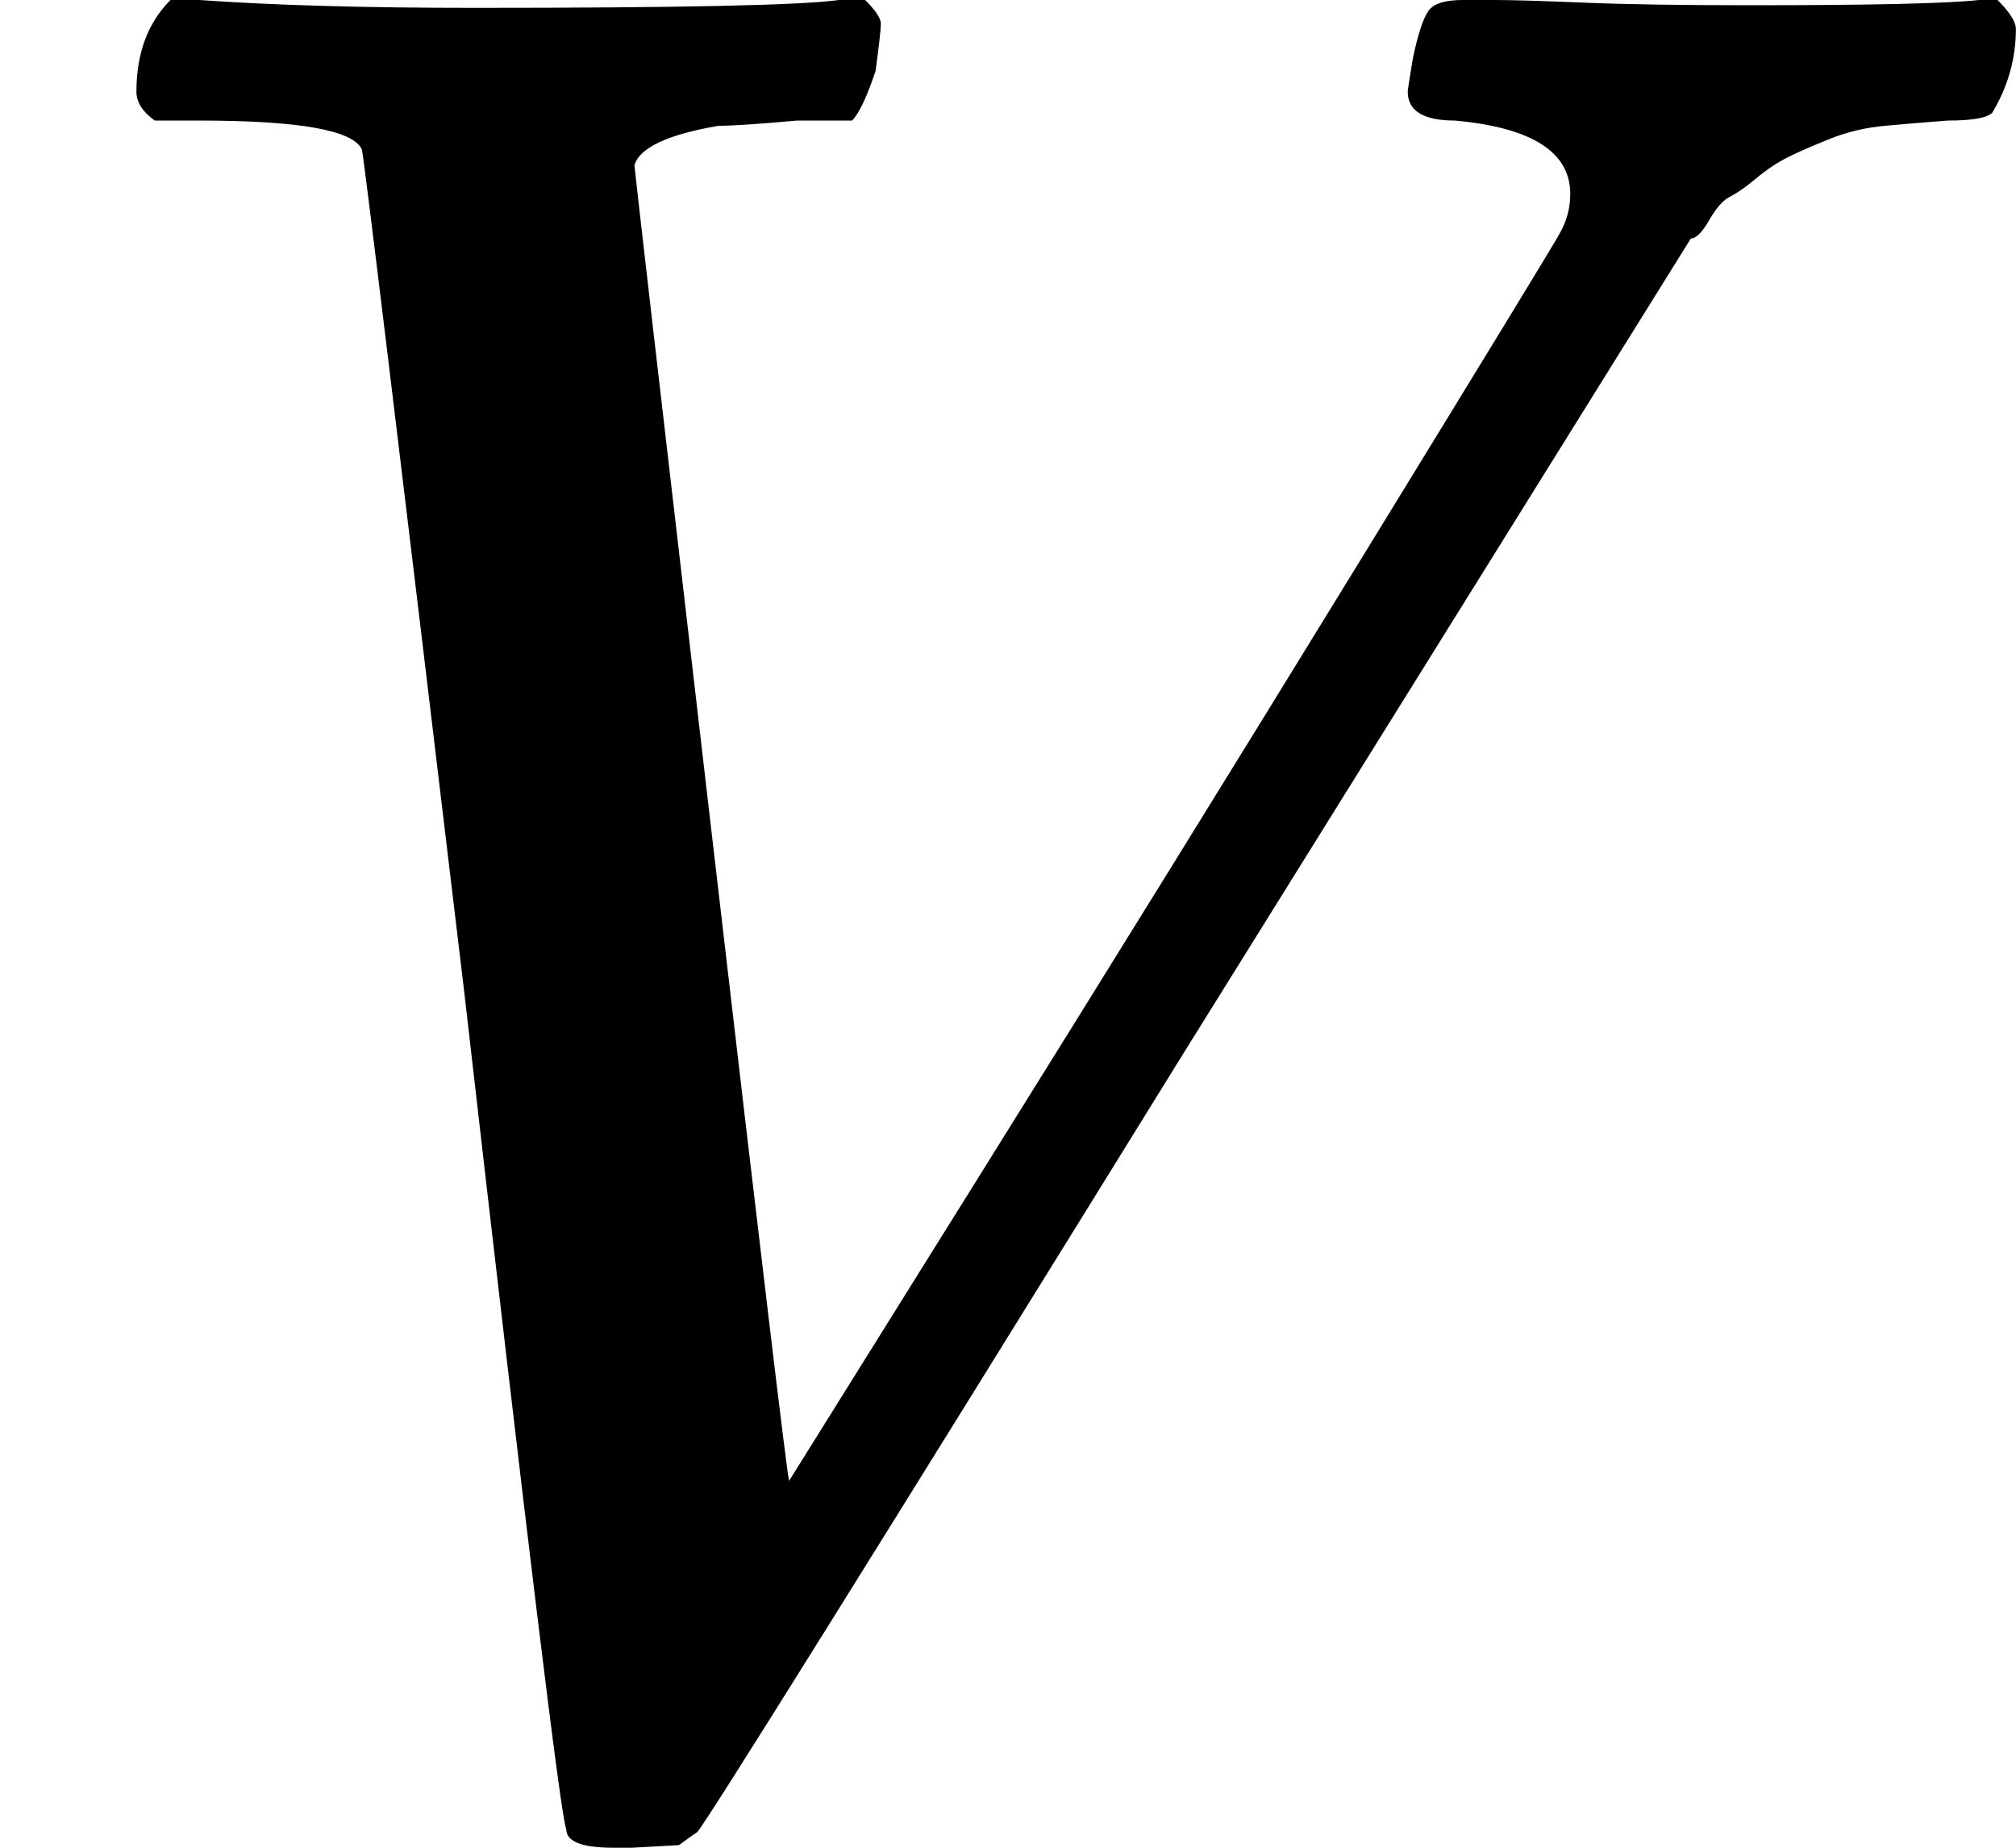
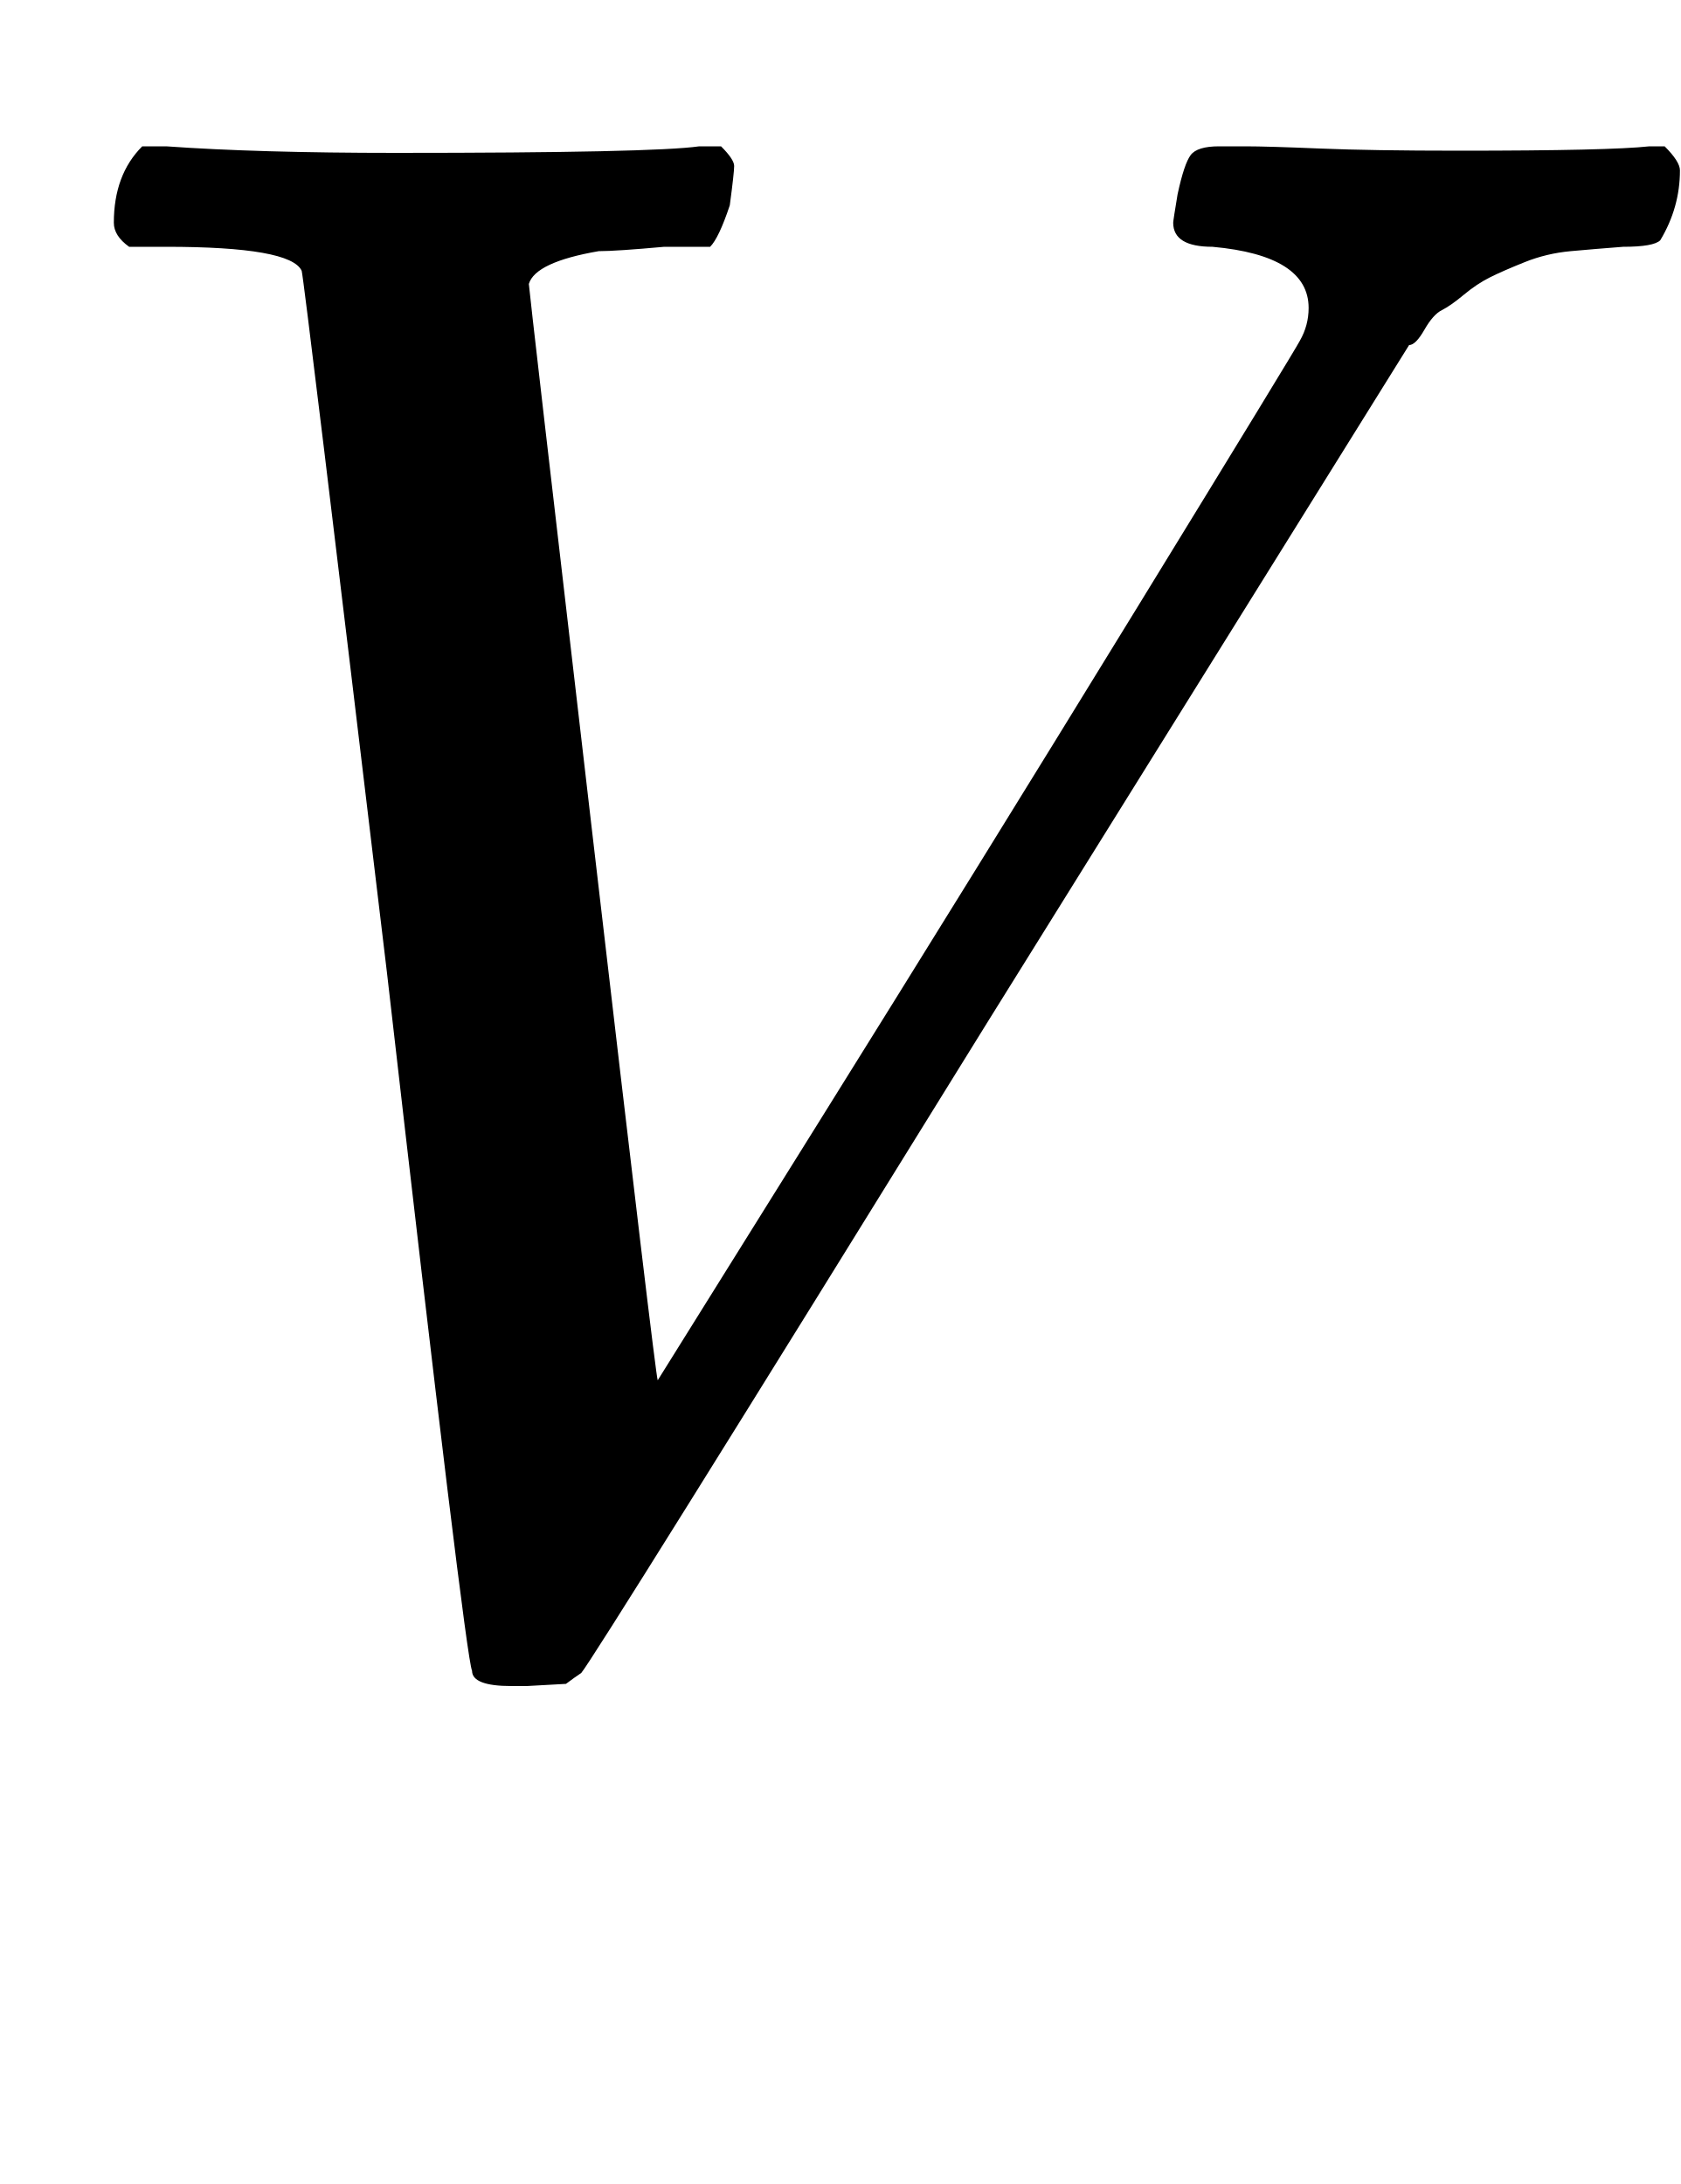
- <svg xmlns="http://www.w3.org/2000/svg" xmlns:xlink="http://www.w3.org/1999/xlink" style="vertical-align:-.05ex" width="1.74ex" height="1.595ex" viewBox="0 -683 769 705">
+ <svg xmlns="http://www.w3.org/2000/svg" xmlns:xlink="http://www.w3.org/1999/xlink" style="vertical-align:-.566ex" width="1.74ex" height="2.262ex" viewBox="0 -750 769 1000">
  <defs>
    <path id="a" d="M52 648q0 22 13 35h11q42-3 105-3 118 0 139 3h10q6-6 6-9t-2-18q-5-15-9-19h-21q-22-2-30-2-29-5-32-15 0-2 29-251t30-251l73 117q73 117 146 236t75 123q4 7 4 15 0 24-44 28-18 0-18 11 0 1 2 13 3 14 6 18t13 4h12q10 0 34-1t64-1q69 0 87 2h7q7-7 7-11 0-17-9-32-3-3-17-3-13-1-24-2t-21-5-16-7-12-8-10-7-8-9-7-7L452 282Q272-9 266-16q-3-2-7-5l-18-1h-7q-18 0-18 7-3 6-39 320-38 318-39 321-5 11-62 11H59q-7 5-7 11Z" />
  </defs>
  <g stroke="currentColor" fill="currentColor" stroke-width="0">
    <use data-c="1D449" xlink:href="#a" transform="scale(1 -1)" />
  </g>
</svg>
